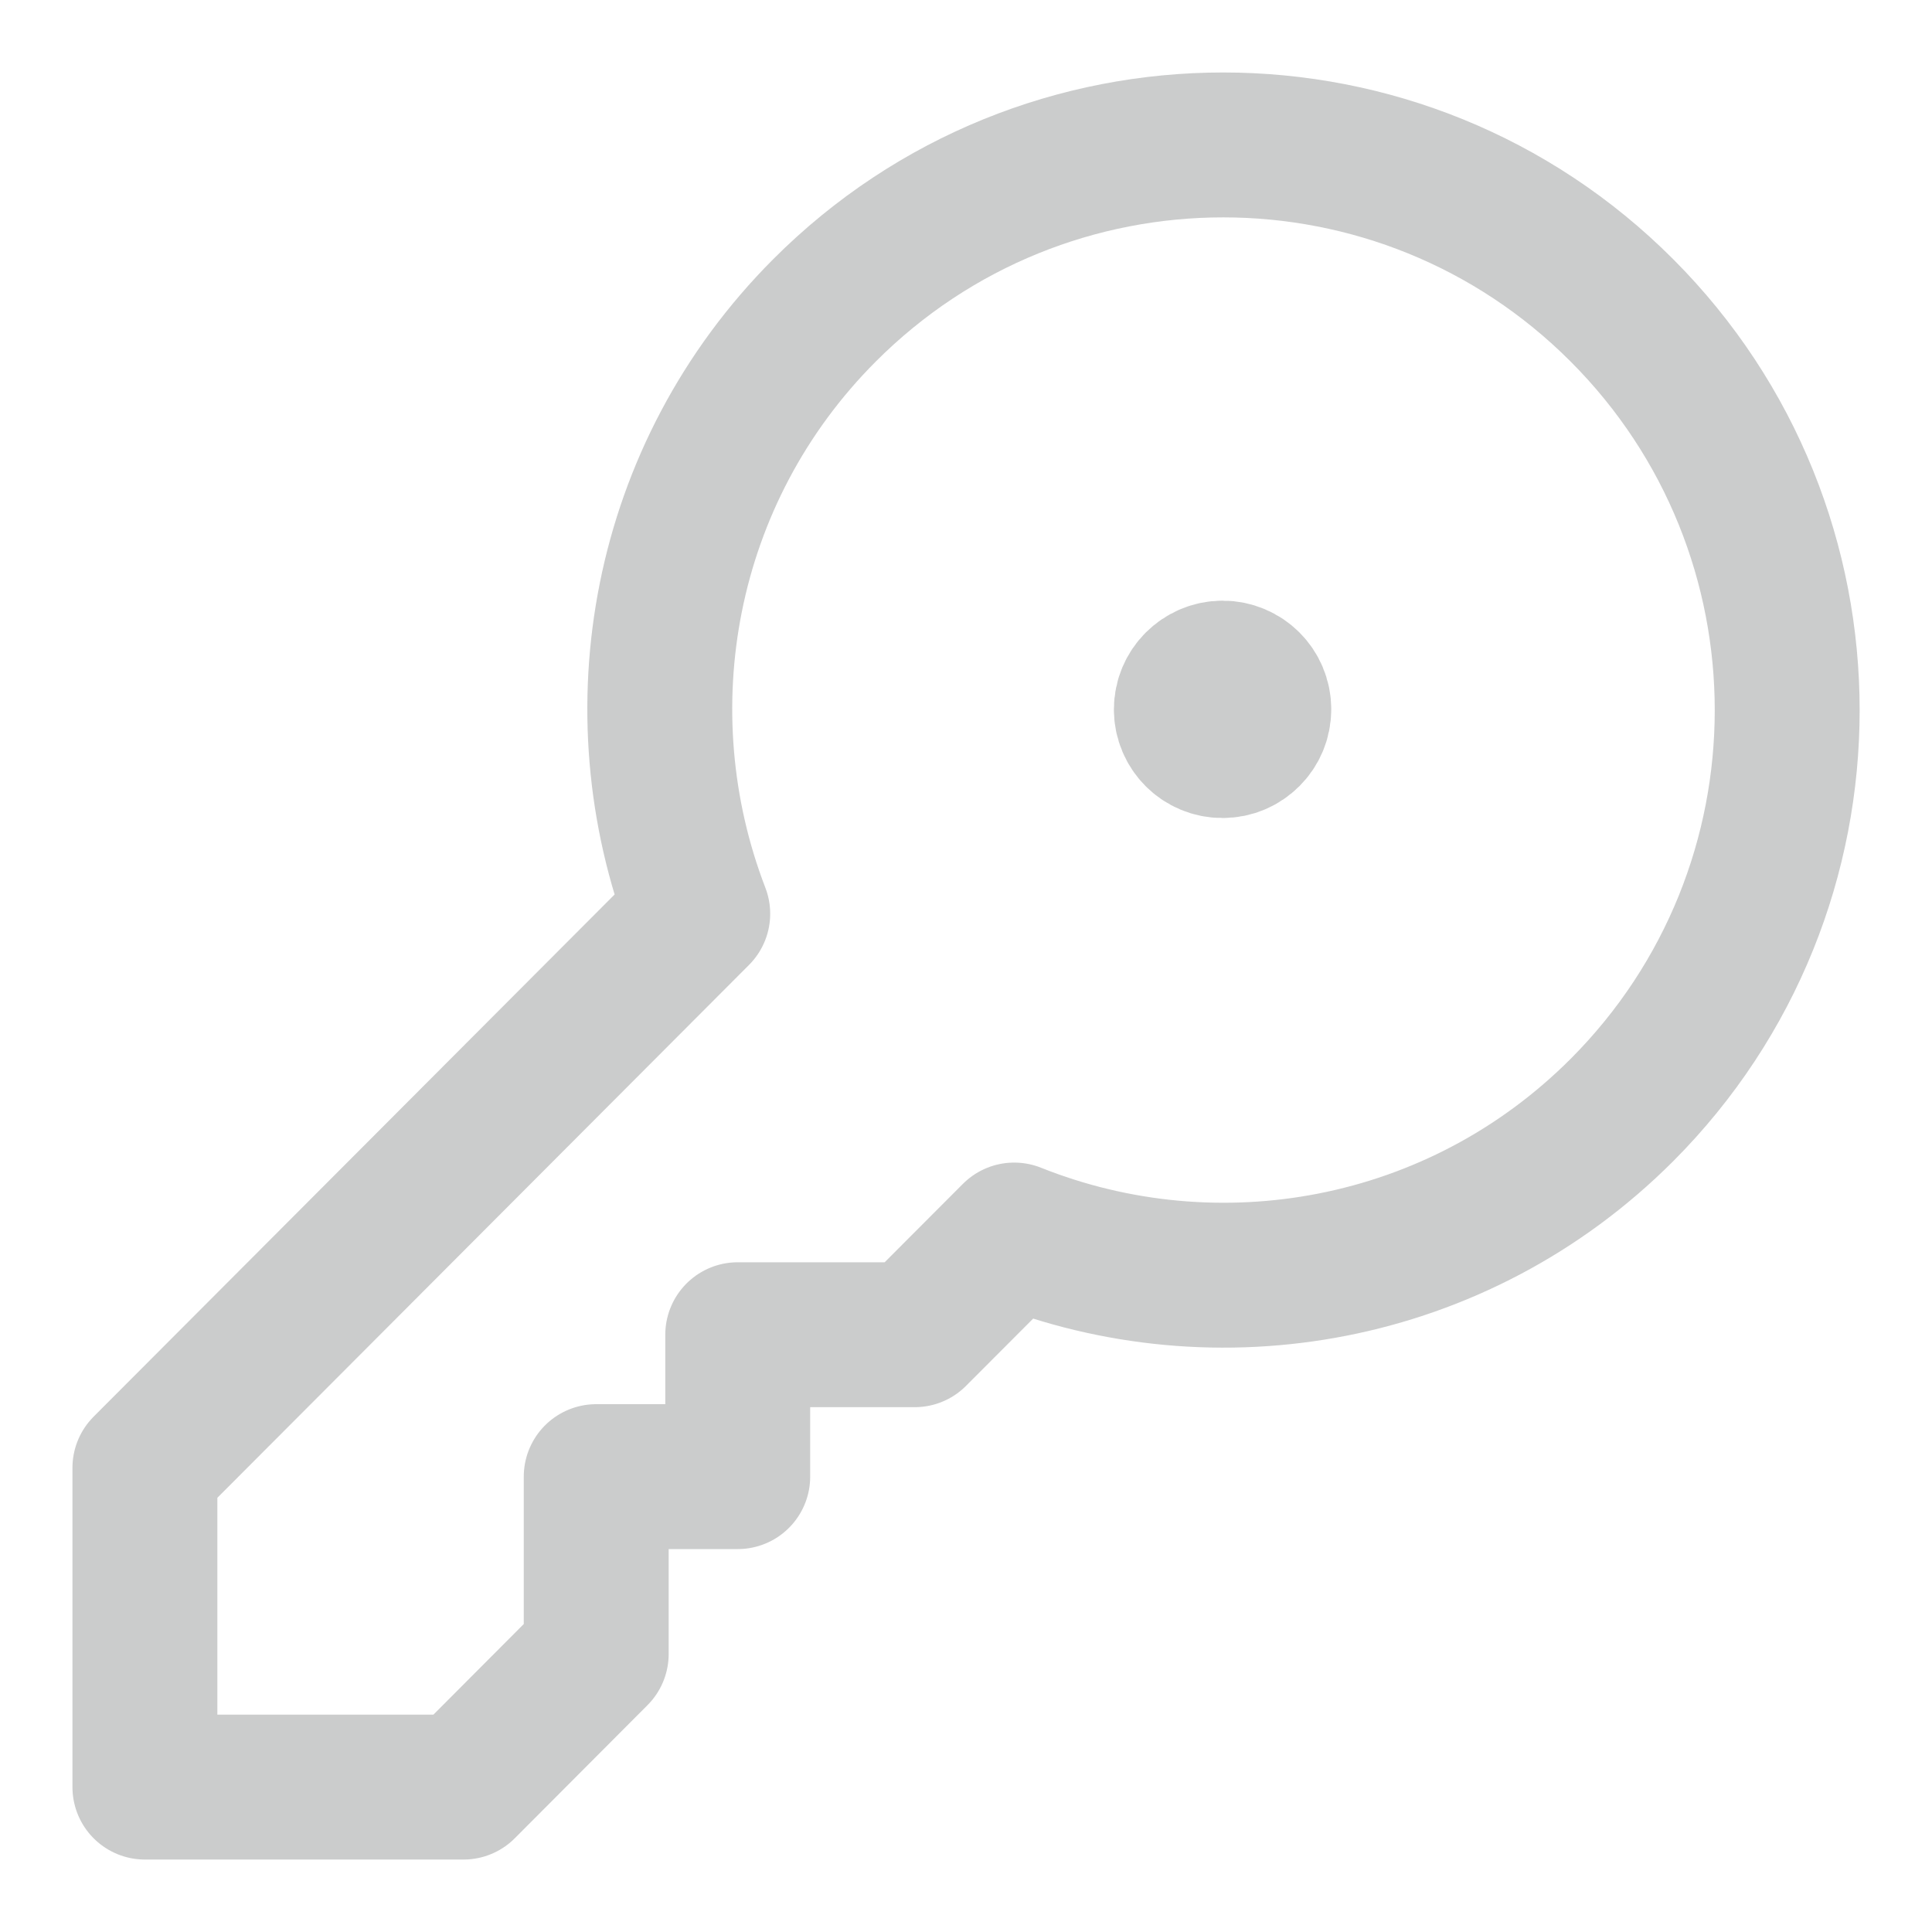
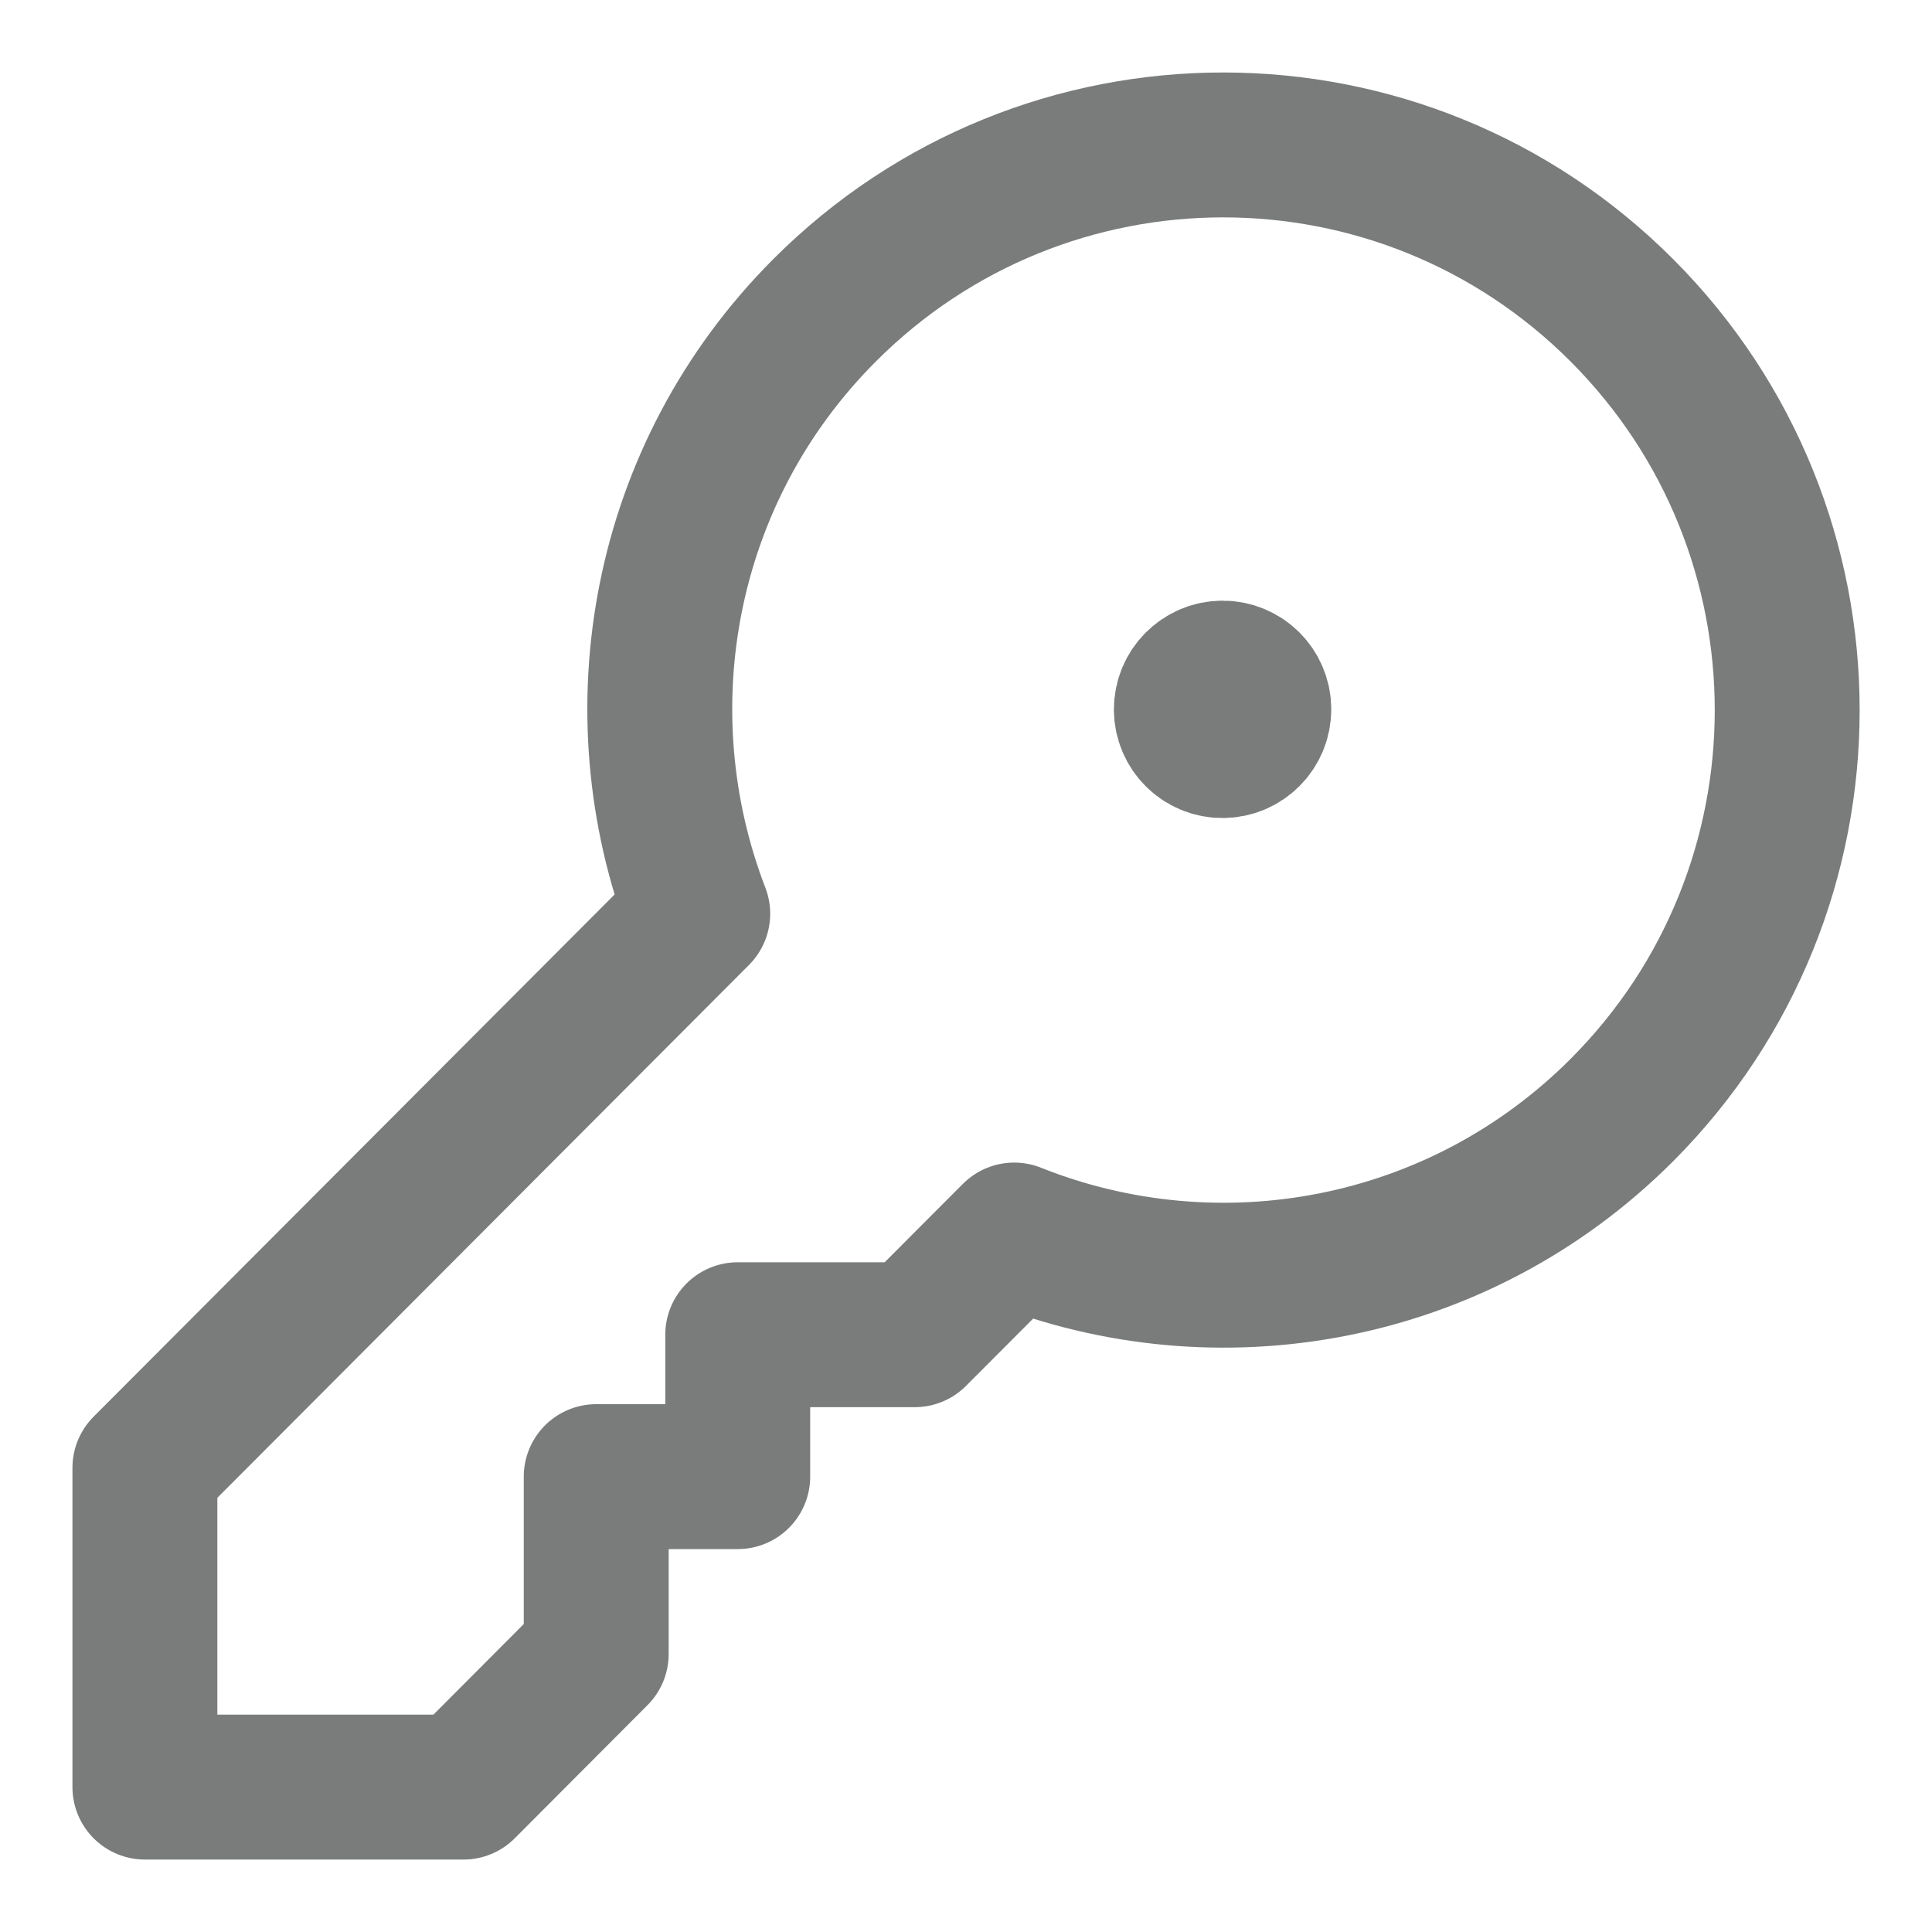
<svg xmlns="http://www.w3.org/2000/svg" width="20" height="20" viewBox="0 0 20 20" fill="none">
-   <path d="M13.031 7.342C13.031 7.135 12.863 6.968 12.656 6.968C12.449 6.969 12.281 7.137 12.281 7.344C12.281 7.551 12.449 7.719 12.656 7.718C12.863 7.718 13.031 7.55 13.031 7.343" stroke="#797C7B" stroke-opacity="0.39" stroke-width="1.5" stroke-linecap="round" stroke-linejoin="round" />
-   <path fill-rule="evenodd" clip-rule="evenodd" d="M10.499 12.785L9.469 13.817H7.637V15.286H6.172V17.122L4.798 18.5H1.5V15.195L7.223 9.459C6.417 7.365 6.849 4.903 8.534 3.214C10.814 0.929 14.511 0.929 16.791 3.214C19.071 5.499 19.071 9.204 16.791 11.49C15.089 13.194 12.601 13.624 10.499 12.785Z" stroke="#797C7B" stroke-opacity="0.39" stroke-width="1.5" stroke-linecap="round" stroke-linejoin="round" />
+   <path d="M13.031 7.342C13.031 7.135 12.863 6.968 12.656 6.968C12.449 6.969 12.281 7.137 12.281 7.344C12.281 7.551 12.449 7.719 12.656 7.718C12.863 7.718 13.031 7.55 13.031 7.343" stroke="#797C7B" stroke-width="1.5" stroke-linecap="round" stroke-linejoin="round" />
+   <path fill-rule="evenodd" clip-rule="evenodd" d="M10.499 12.785L9.469 13.817H7.637V15.286H6.172V17.122L4.798 18.5H1.5V15.195L7.223 9.459C6.417 7.365 6.849 4.903 8.534 3.214C10.814 0.929 14.511 0.929 16.791 3.214C19.071 5.499 19.071 9.204 16.791 11.49C15.089 13.194 12.601 13.624 10.499 12.785Z" stroke="#797C7B" stroke-width="1.5" stroke-linecap="round" stroke-linejoin="round" />
</svg>
